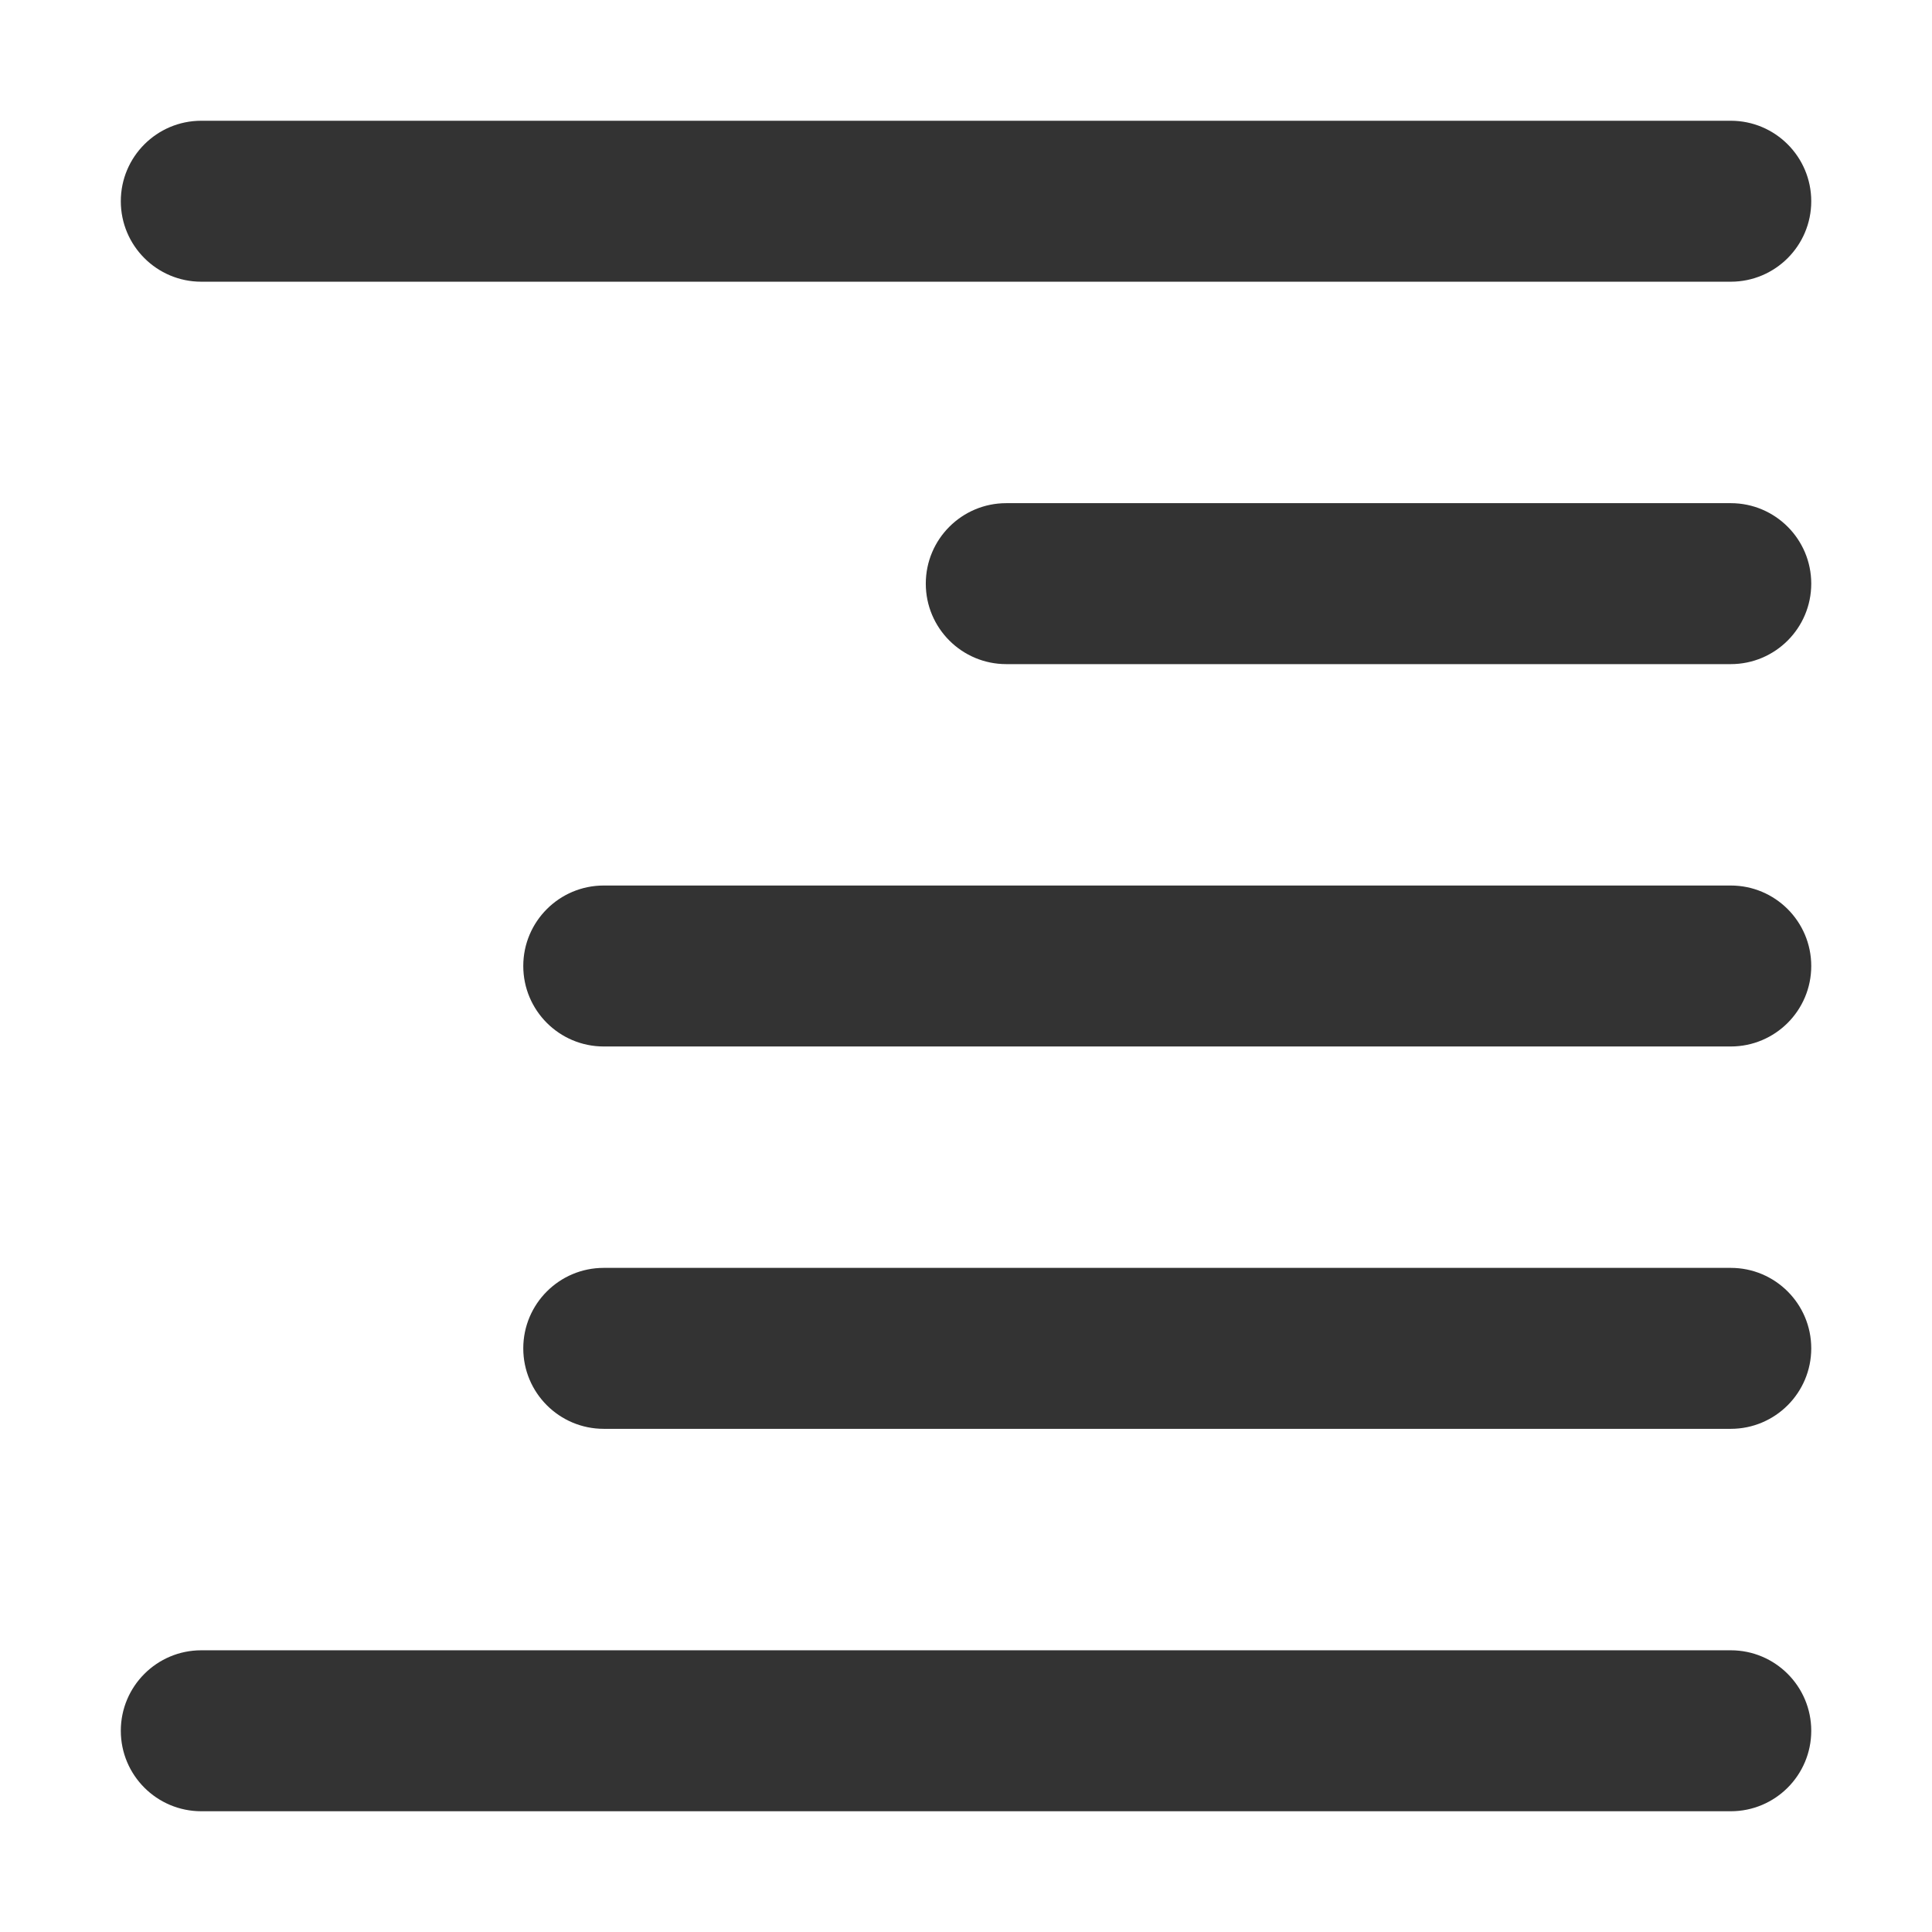
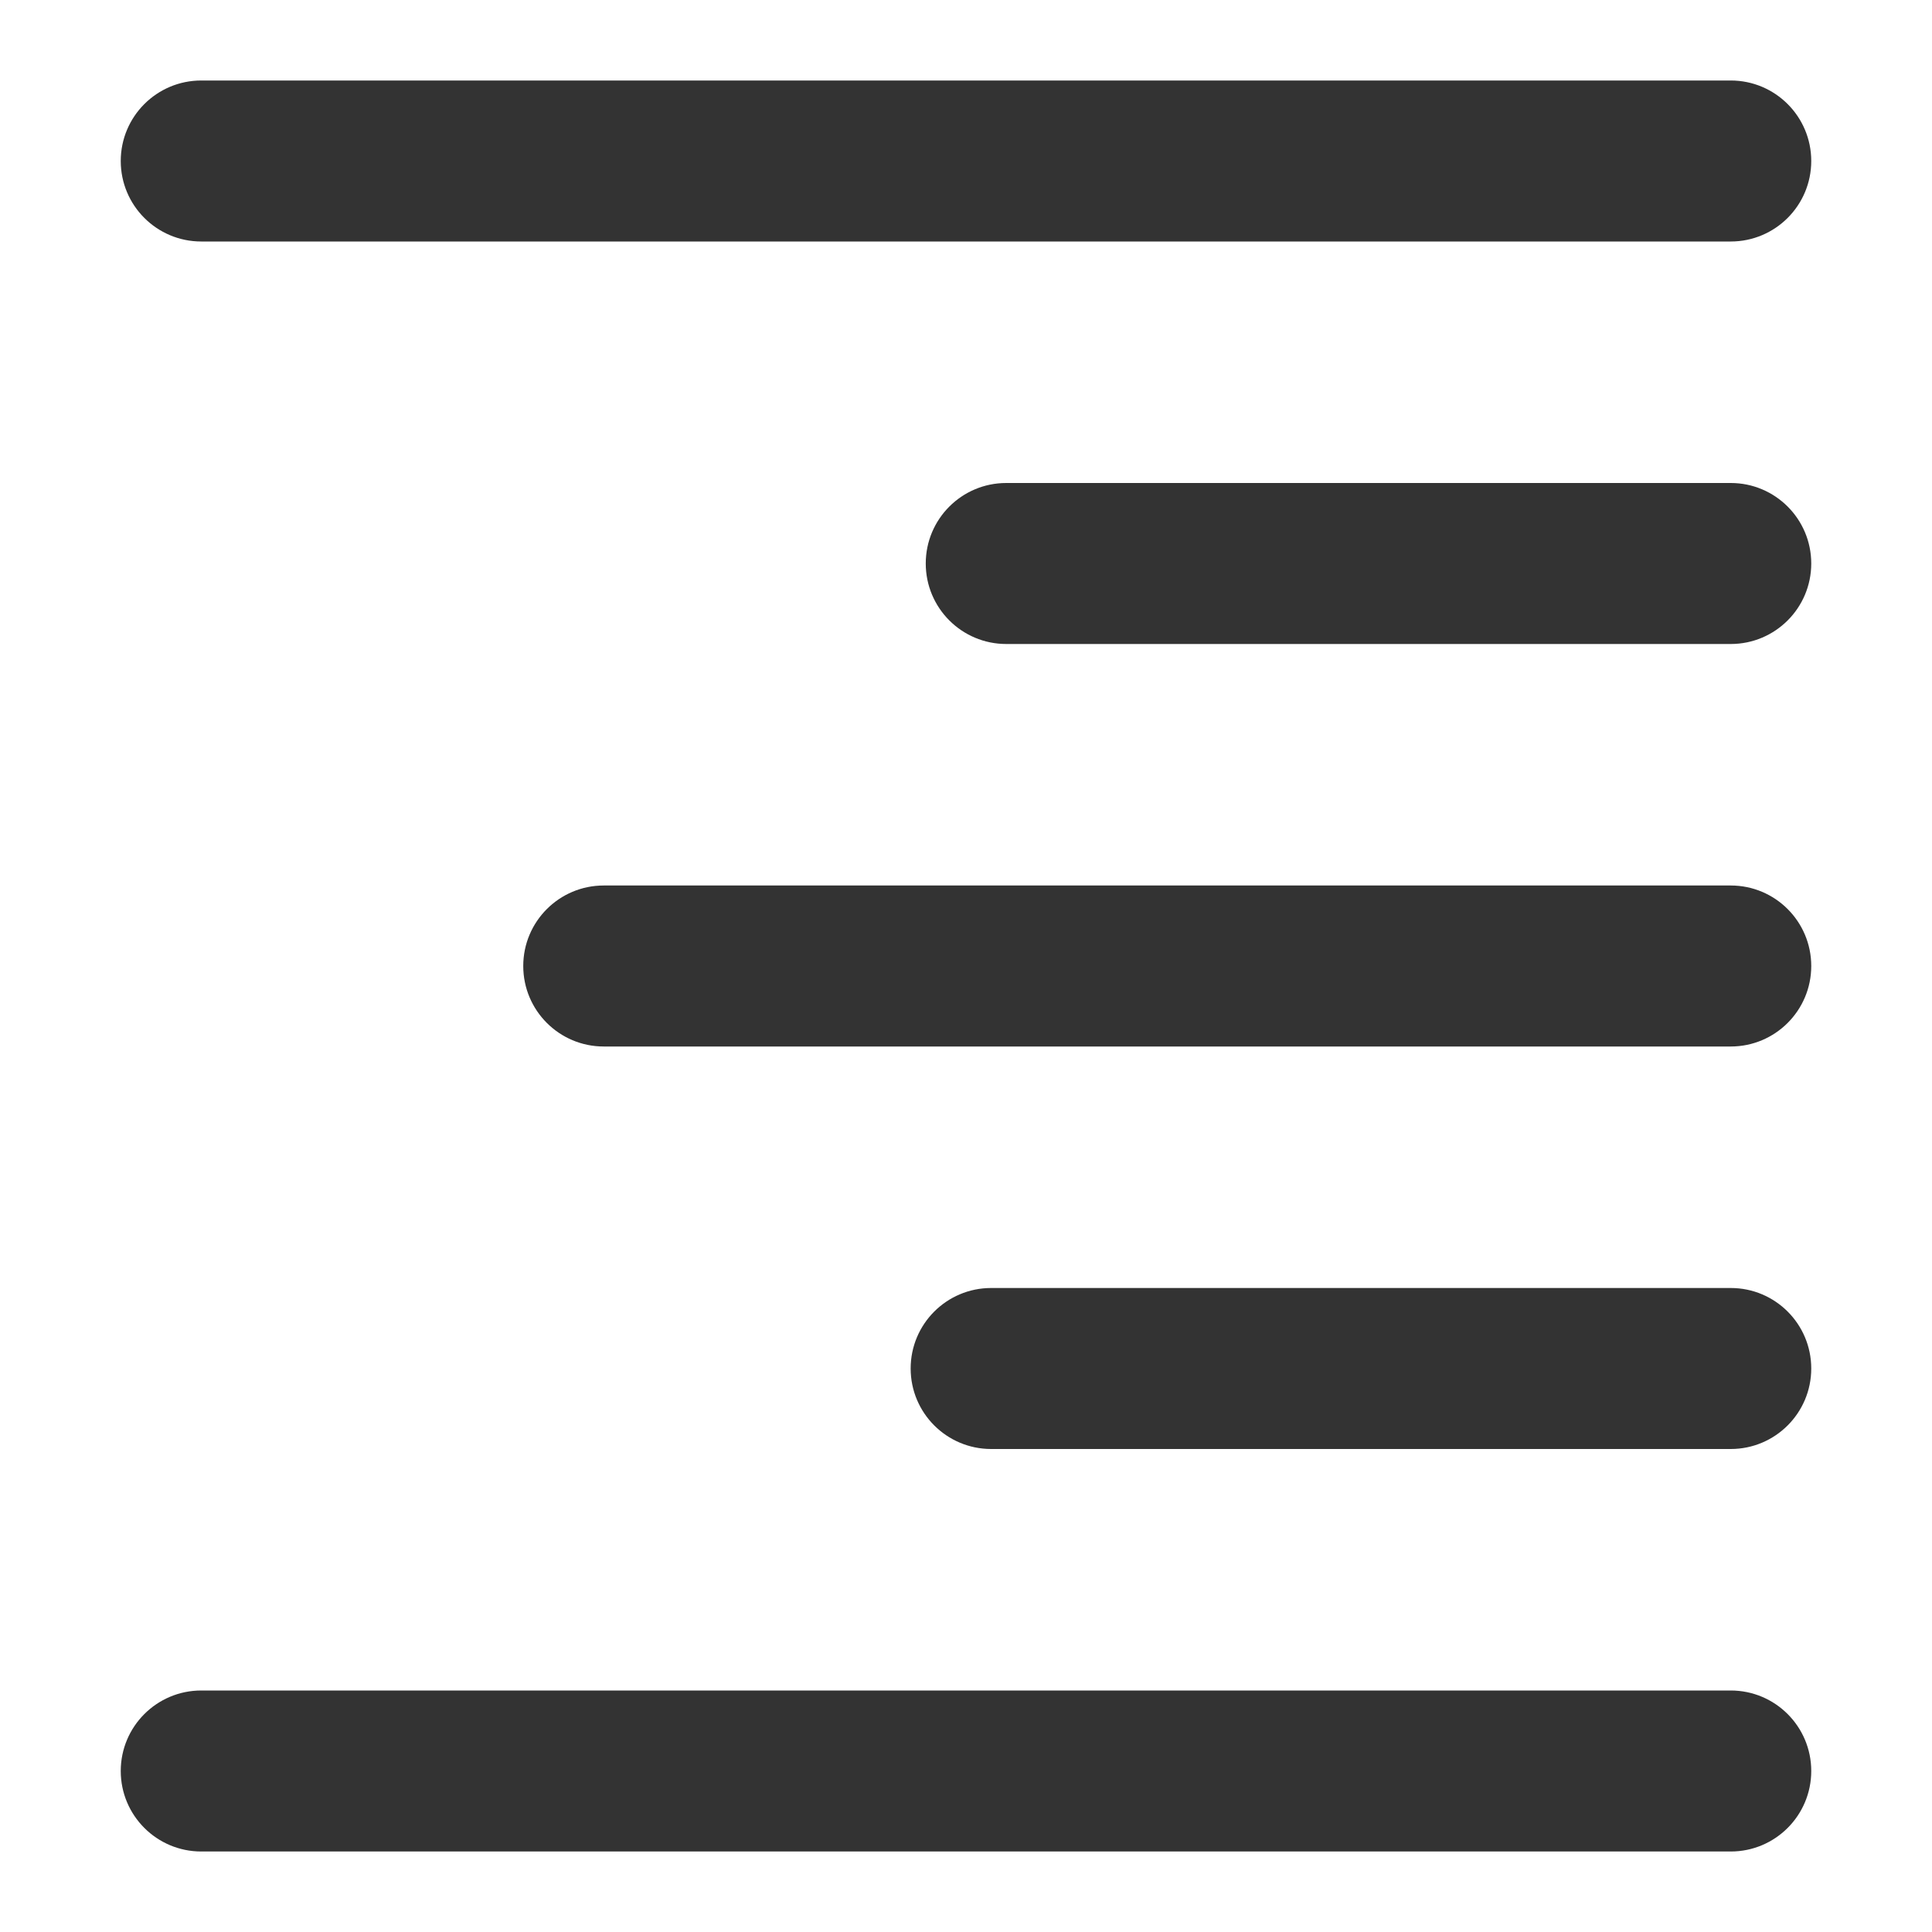
- <svg xmlns="http://www.w3.org/2000/svg" version="1.1" width="32" height="32" viewBox="0 0 32 32">
-   <path fill="#333" d="M28.667 30h-25.333c-0.736 0-1.333-0.597-1.333-1.333s0.597-1.333 1.333-1.333v0h25.333c0.736 0 1.333 0.597 1.333 1.333s-0.597 1.333-1.333 1.333v0zM30 22.333c0-0.736-0.597-1.333-1.333-1.333v0h-18.667c-0.736 0-1.333 0.597-1.333 1.333s0.597 1.333 1.333 1.333v0h18.667c0.736 0 1.333-0.597 1.333-1.333v0zM30 16c0-0.736-0.597-1.333-1.333-1.333v0h-18.667c-0.736 0-1.333 0.597-1.333 1.333s0.597 1.333 1.333 1.333v0h18.667c0.736 0 1.333-0.597 1.333-1.333v0zM30 9.667c0-0.736-0.597-1.333-1.333-1.333v0h-12c-0.736 0-1.333 0.597-1.333 1.333s0.597 1.333 1.333 1.333v0h12c0.736 0 1.333-0.597 1.333-1.333v0zM30 3.333c0-0.736-0.597-1.333-1.333-1.333v0h-25.333c-0.736 0-1.333 0.597-1.333 1.333s0.597 1.333 1.333 1.333v0h25.333c0.736 0 1.333-0.597 1.333-1.333v0z" />
+ <svg xmlns="http://www.w3.org/2000/svg" viewBox="0 0 96 96">
+   <path d="M6 88a4 4 0 0 1 4-4h76a4 4 0 0 1 0 8H10a4 4 0 0 1-4-4zm43.25-16H86a4 4 0 0 0 0-8H49.25a4 4 0 0 0 0 8zM30 52h56a4 4 0 0 0 0-8H30a4 4 0 0 0 0 8zm20-20h36a4 4 0 0 0 0-8H50a4 4 0 0 0 0 8zM10 12h76a4 4 0 0 0 0-8H10a4 4 0 0 0 0 8z" fill="#333" />
</svg>
